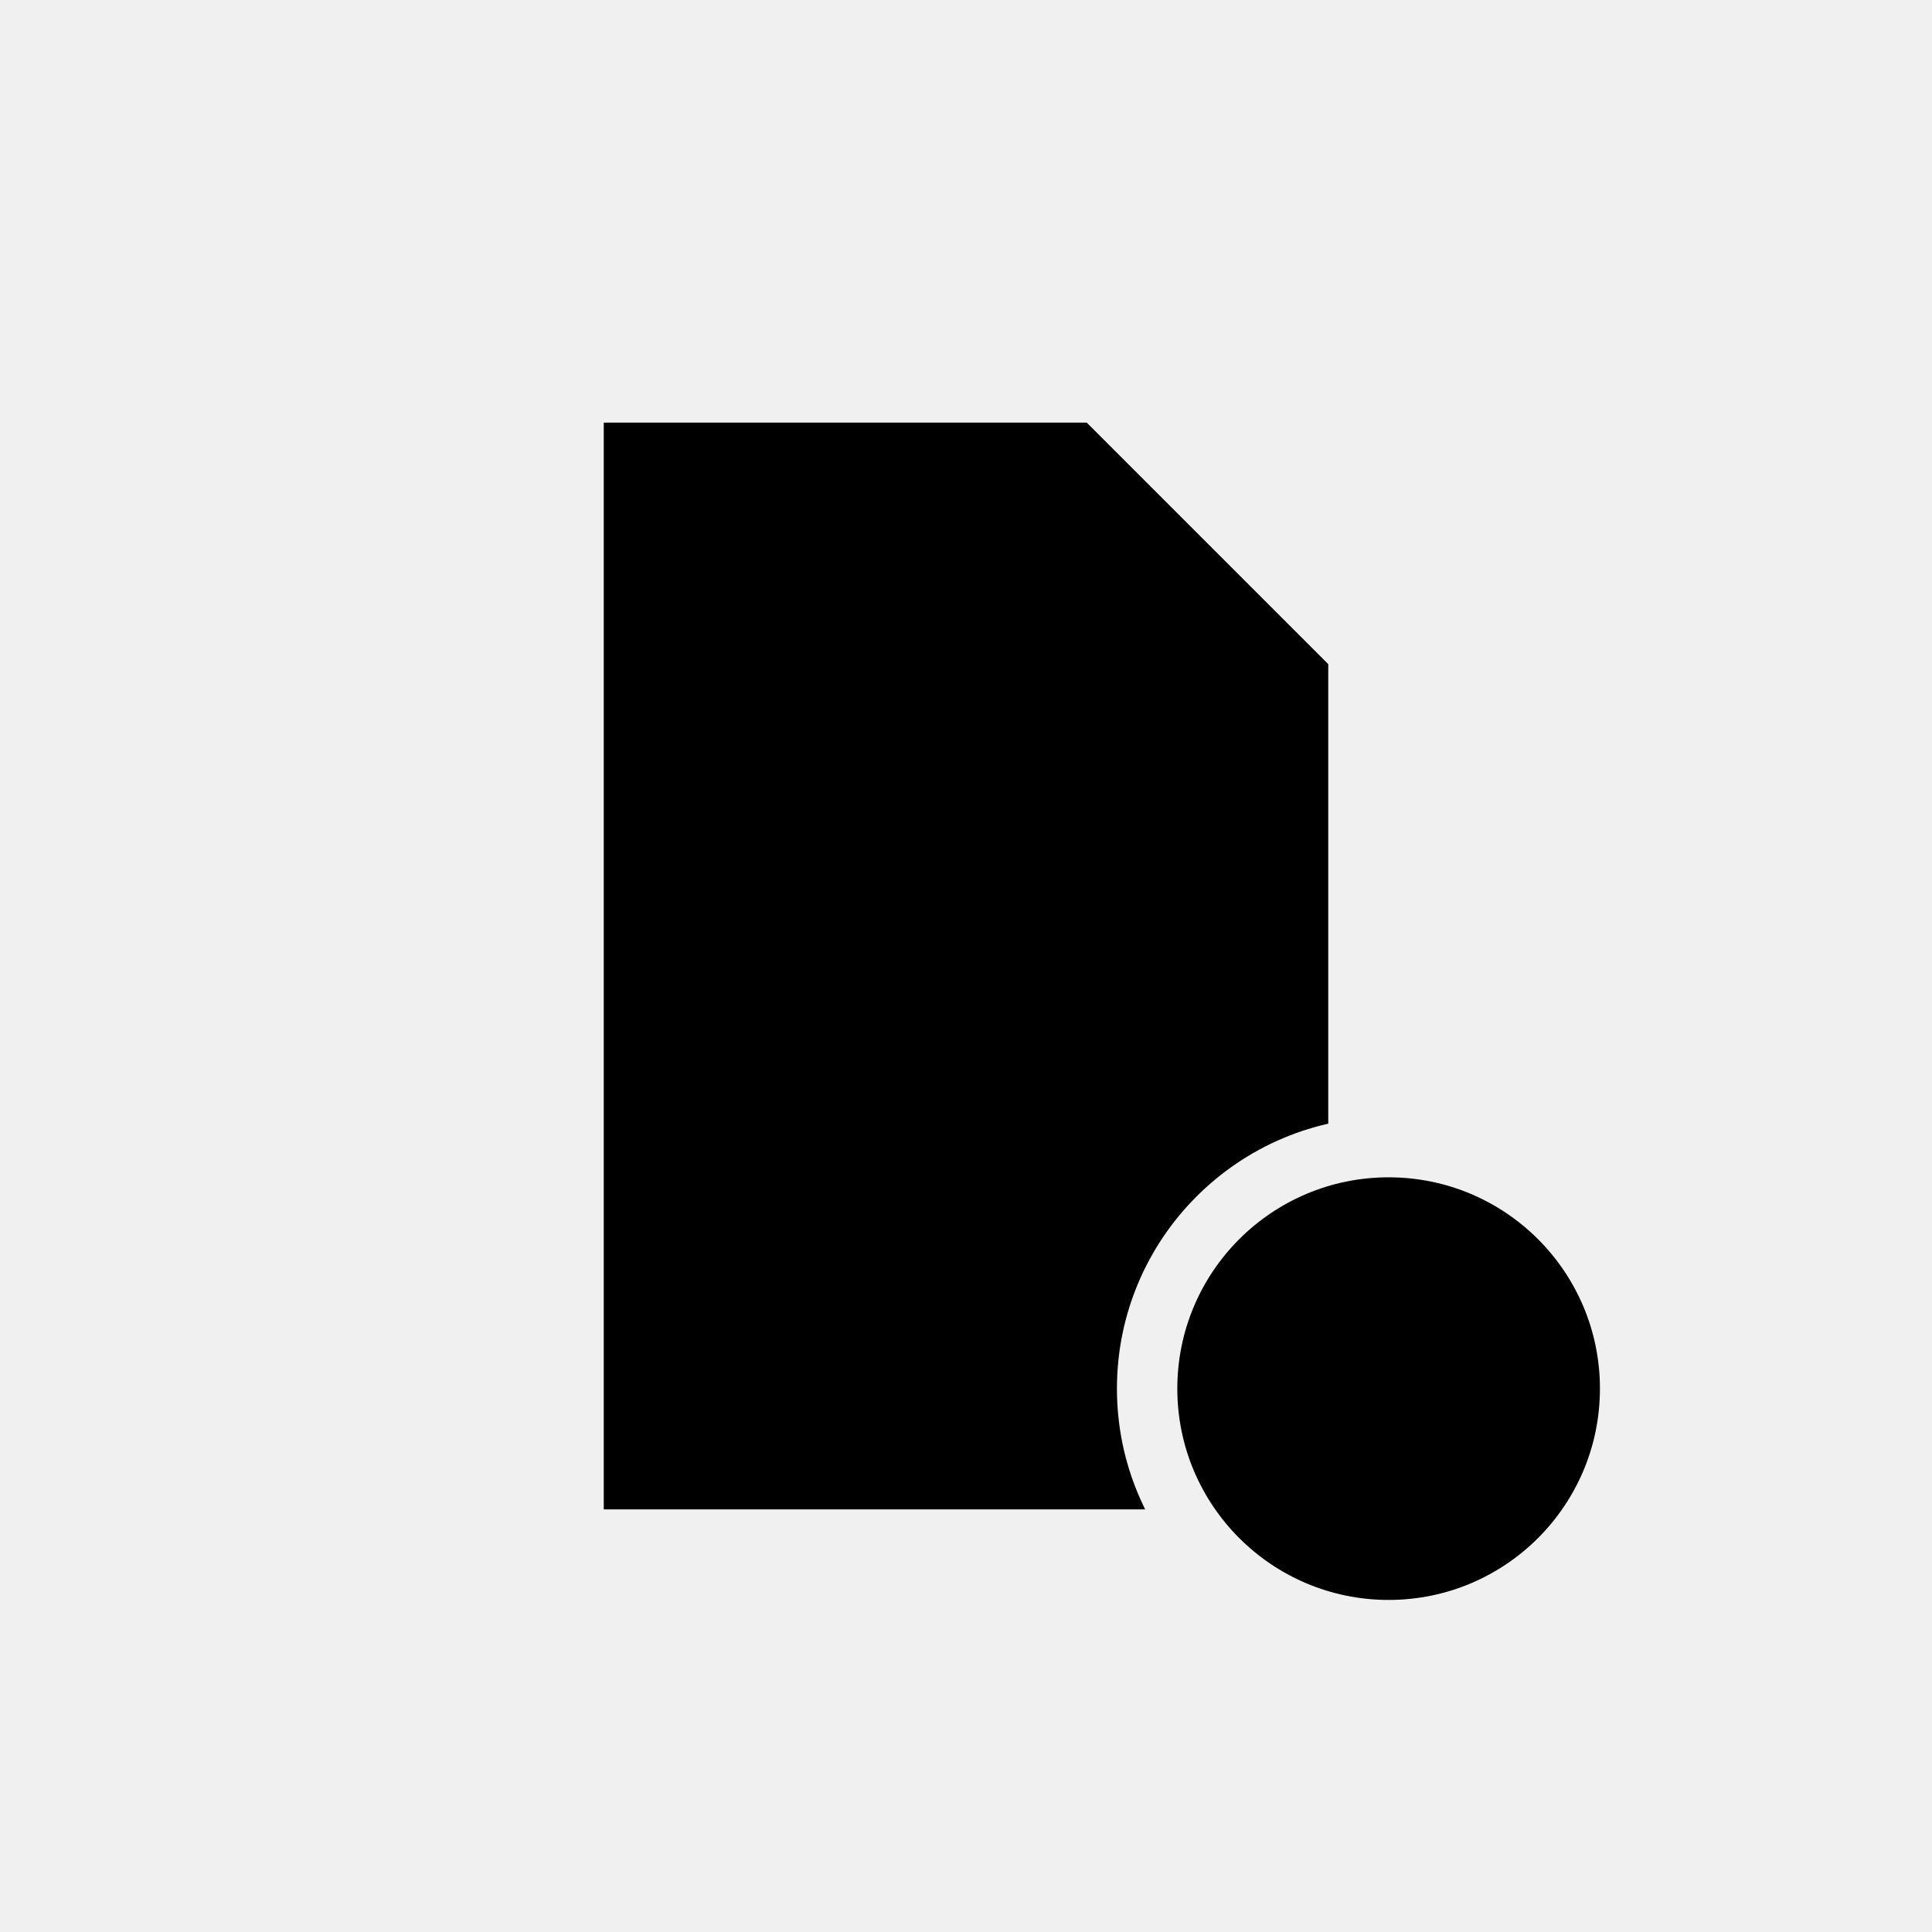
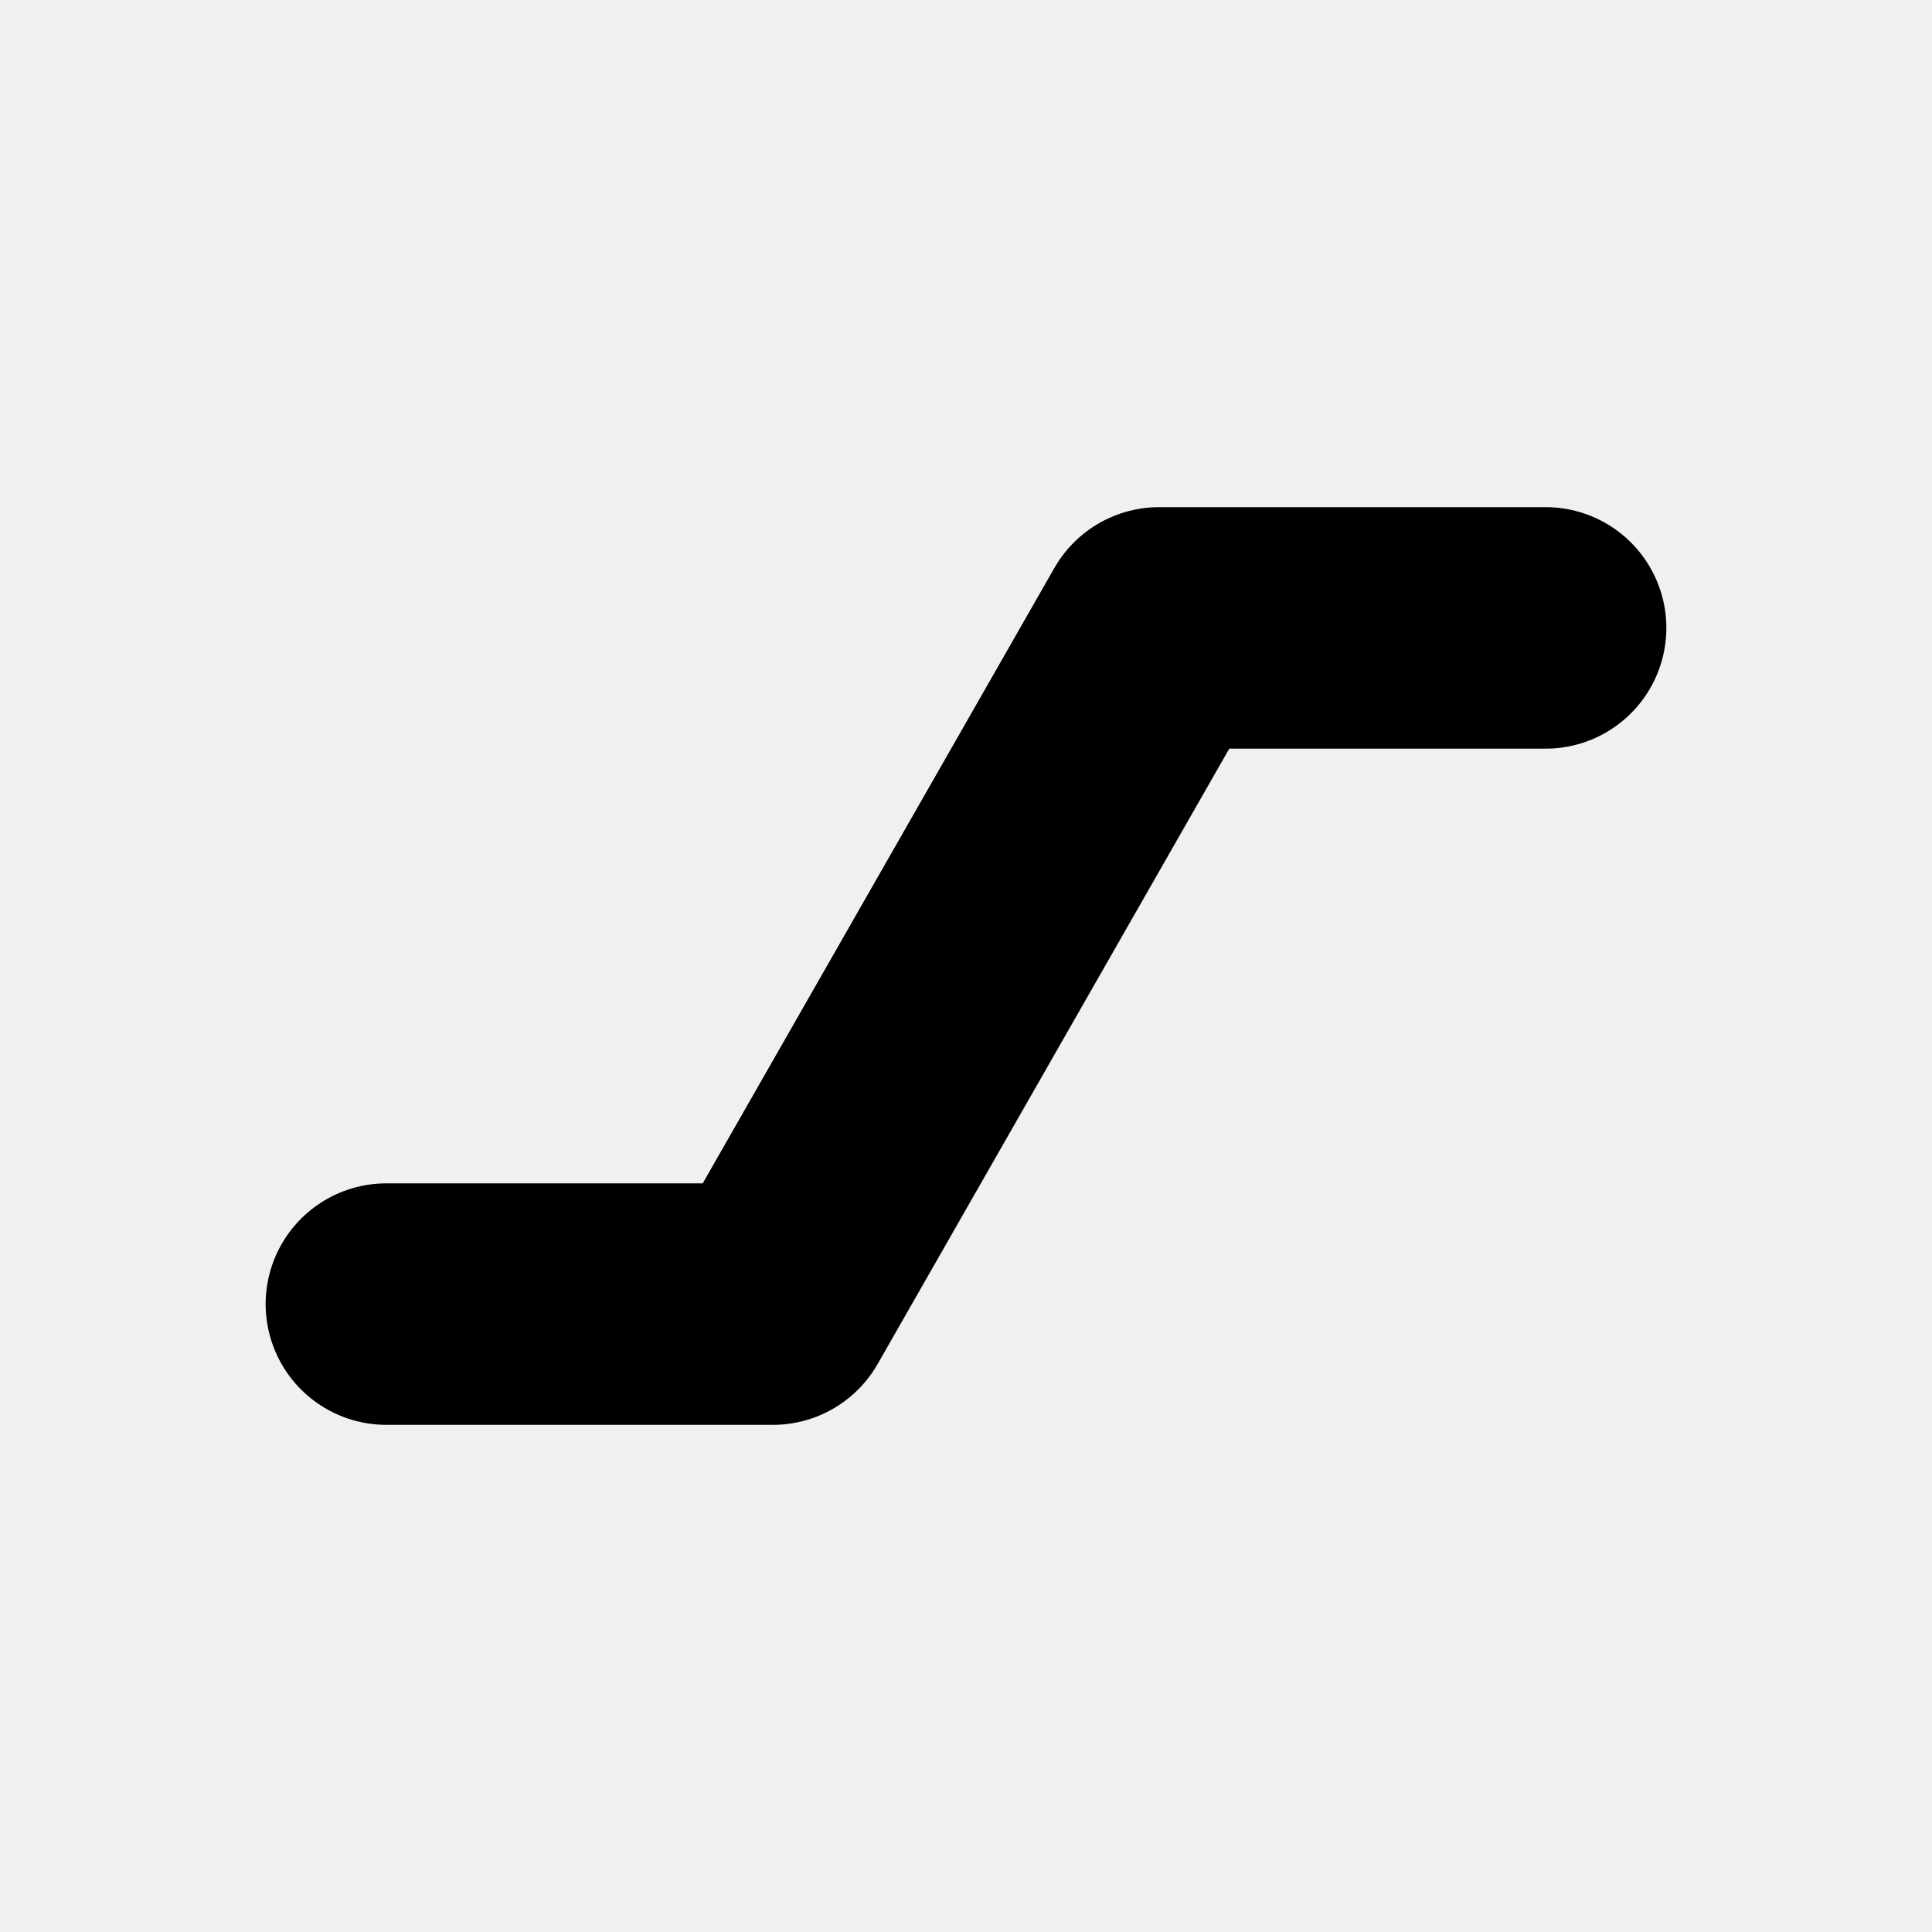
- <svg xmlns="http://www.w3.org/2000/svg" width="64" height="64" viewBox="0 0 64 64" role="img" aria-labelledby="dosyalab-logo-mono-title">
-   <mask id="dosyalab-mono-cutout">
-     <rect width="64" height="64" fill="white" />
-     <circle cx="46" cy="46" r="9" fill="black" />
-   </mask>
-   <path d="M36 14L44 22V50H20V14H36Z" fill="currentColor" mask="url(#dosyalab-mono-cutout)" />
-   <circle cx="46" cy="46" r="7" fill="currentColor" />
+ <svg xmlns="http://www.w3.org/2000/svg" width="64" height="64" viewBox="0 0 40 40" role="img" aria-labelledby="dosyalab-logo-mono-title">
+   <path d="M8 27H16L24 13H32" stroke="currentColor" stroke-width="5" stroke-linecap="round" stroke-linejoin="round" fill="none" />
</svg>
